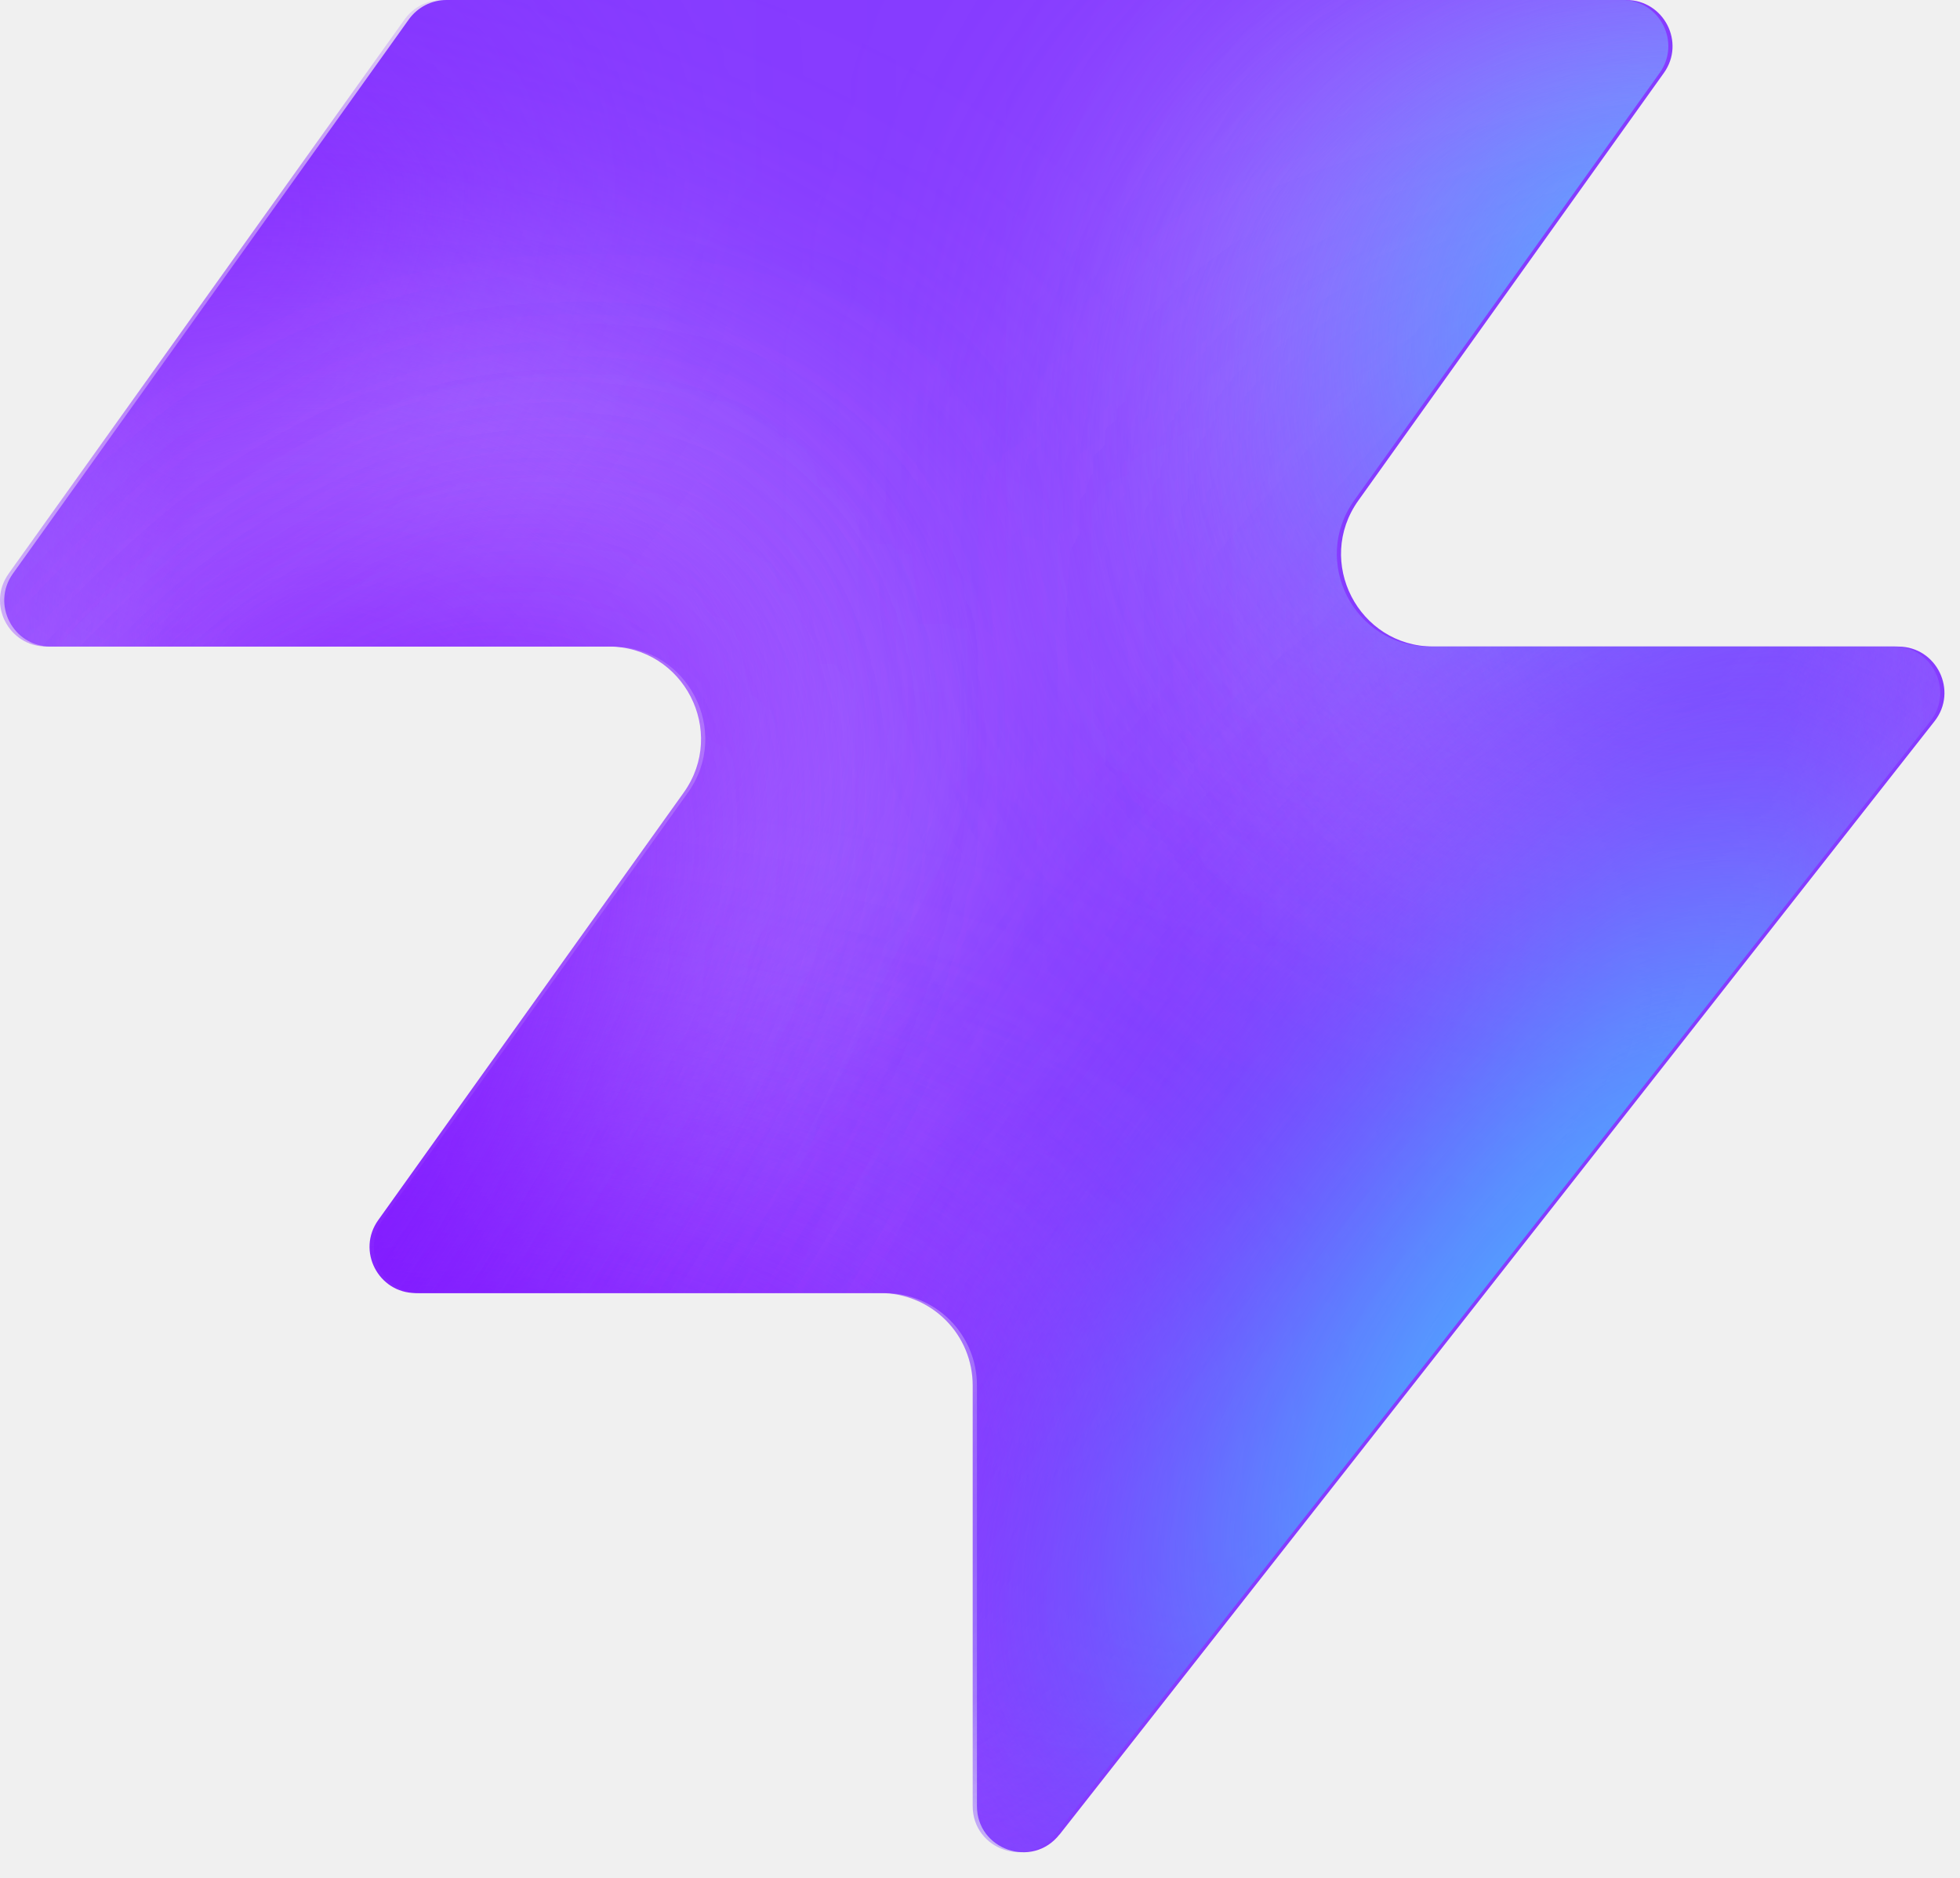
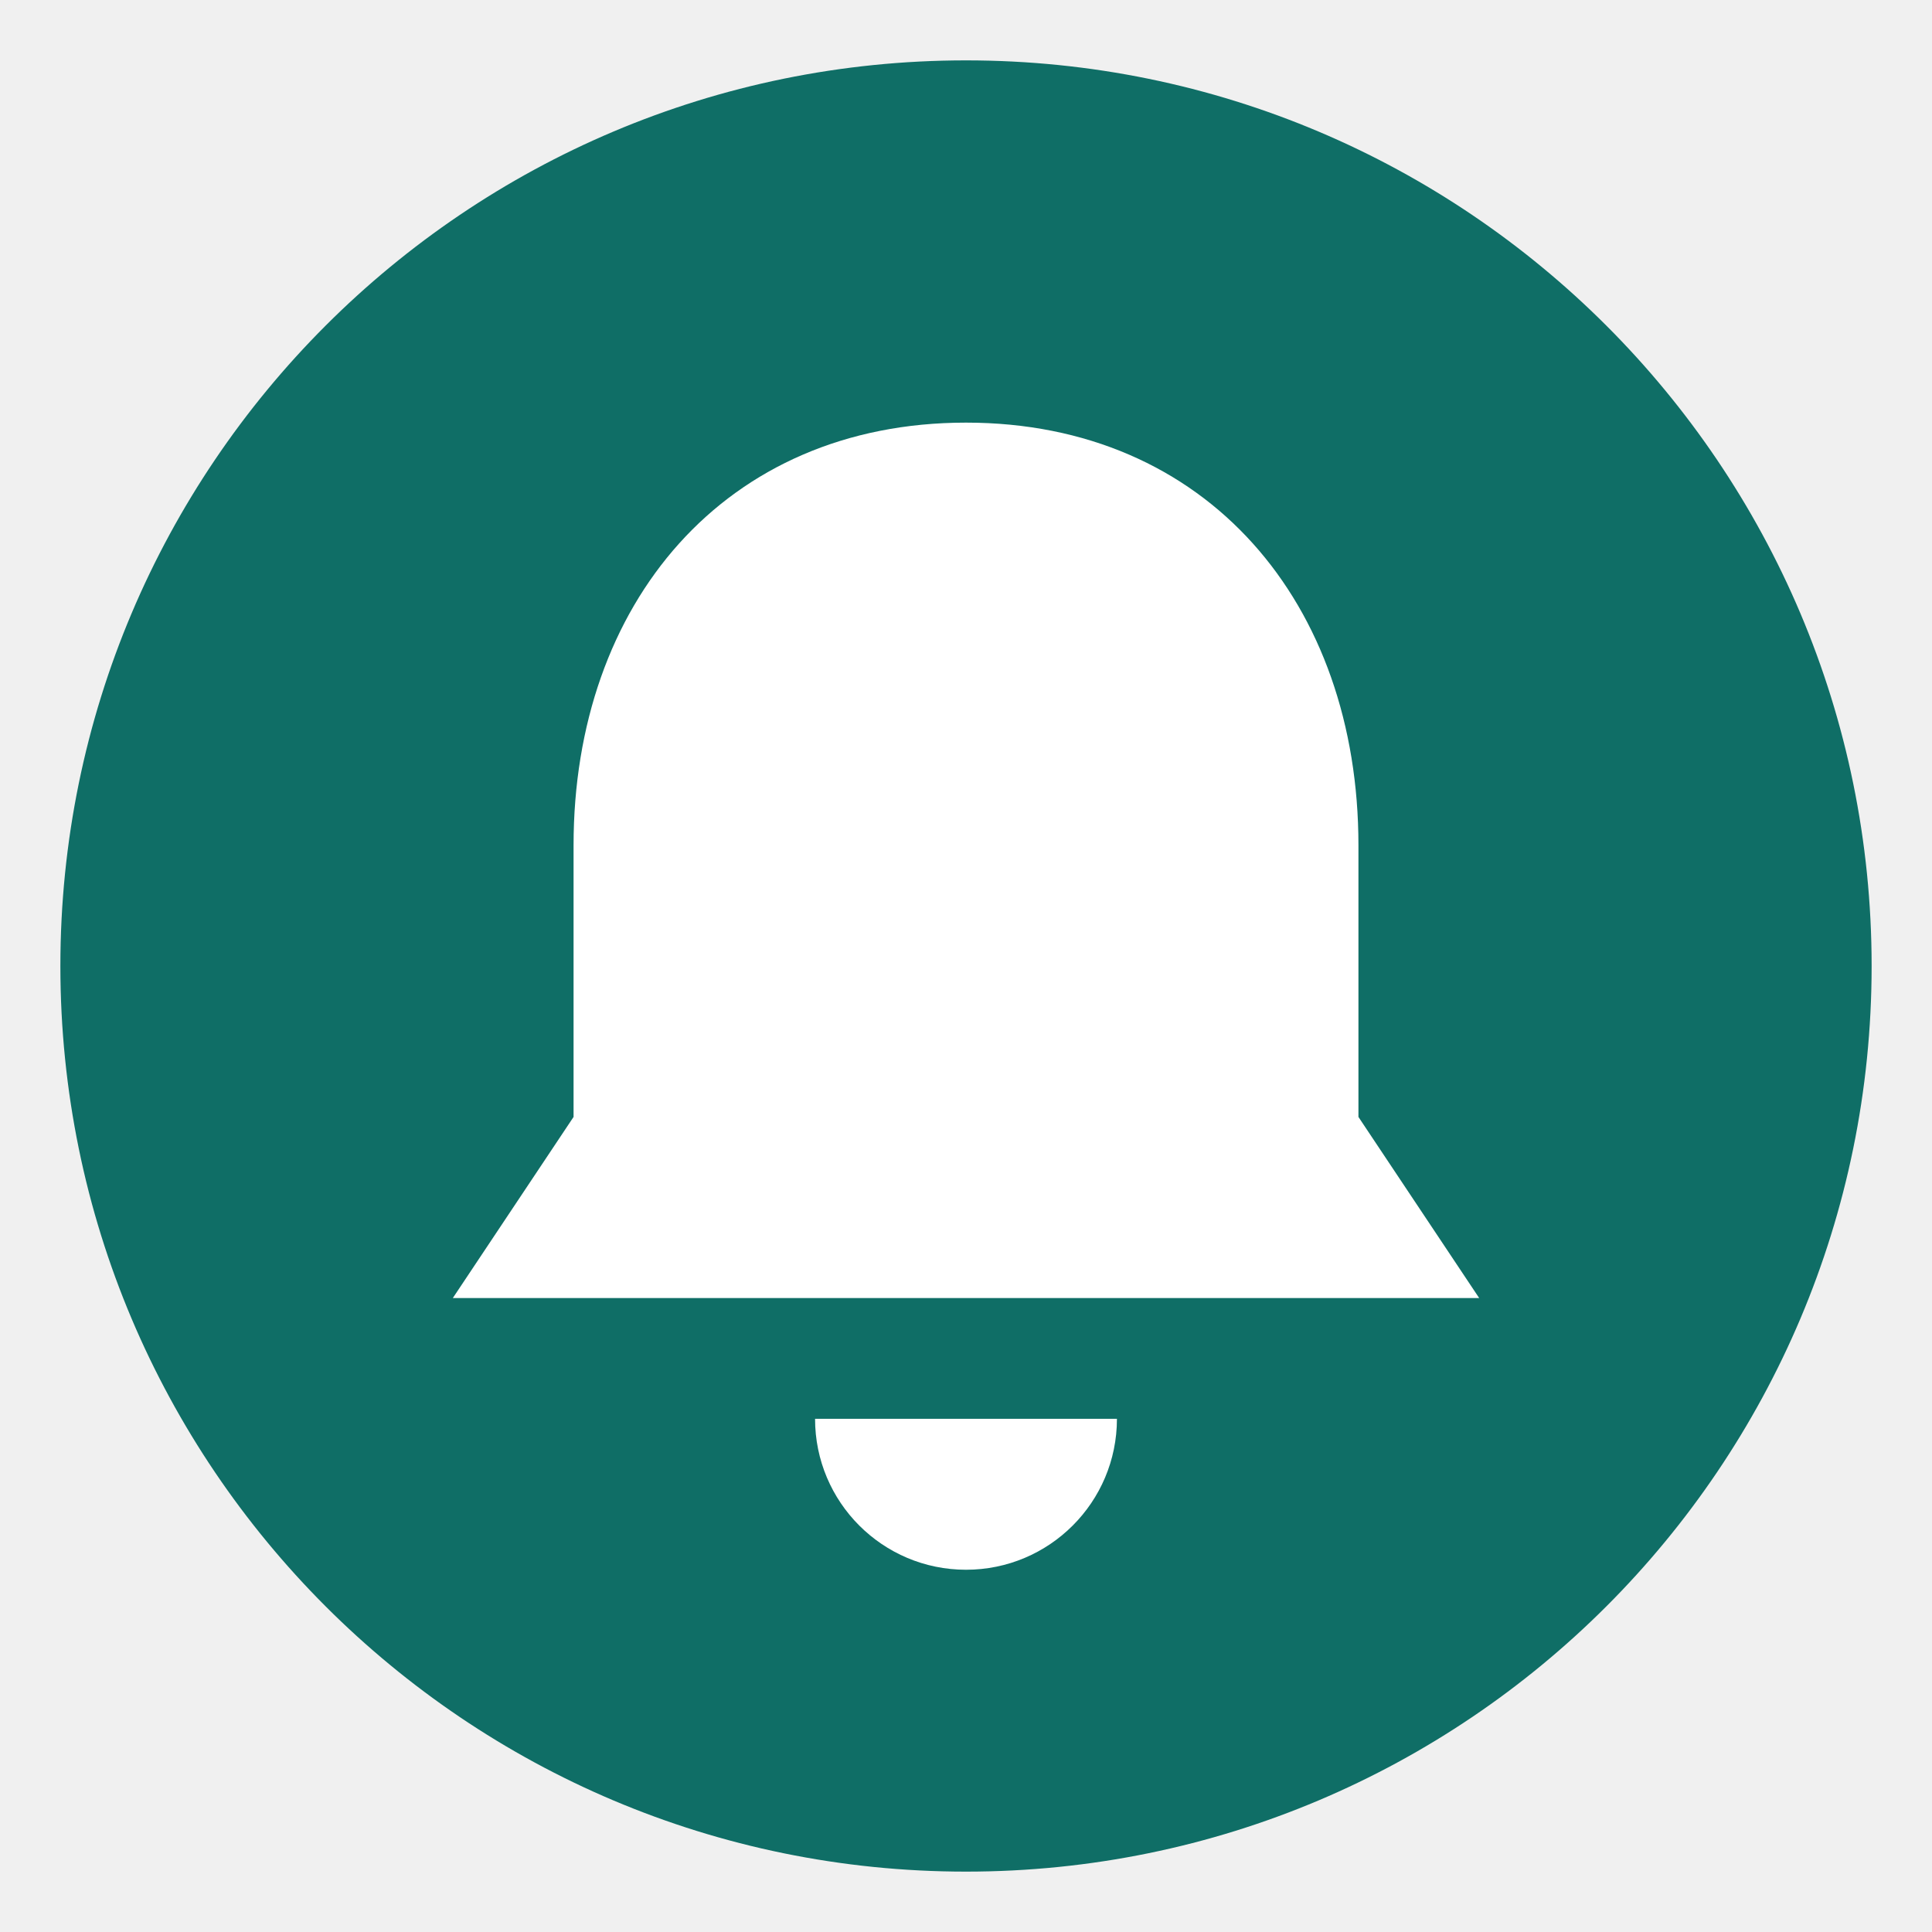
- <svg xmlns="http://www.w3.org/2000/svg" width="48" height="46" fill="none" viewBox="0 0 48 46">
-   <path fill="#863bff" d="M25.946 44.938c-.664.845-2.021.375-2.021-.698V33.937a2.26 2.26 0 0 0-2.262-2.262H10.287c-.92 0-1.456-1.04-.92-1.788l7.48-10.471c1.07-1.497 0-3.578-1.842-3.578H1.237c-.92 0-1.456-1.04-.92-1.788L10.013.474c.214-.297.556-.474.92-.474h28.894c.92 0 1.456 1.04.92 1.788l-7.48 10.471c-1.07 1.498 0 3.579 1.842 3.579h11.377c.943 0 1.473 1.088.89 1.83L25.947 44.94z" style="fill:#863bff;fill:color(display-p3 .525 .23 1);fill-opacity:1" />
-   <mask id="a" width="48" height="46" x="0" y="0" maskUnits="userSpaceOnUse" style="mask-type:alpha">
-     <path fill="#000" d="M25.842 44.938c-.664.844-2.021.375-2.021-.698V33.937a2.26 2.26 0 0 0-2.262-2.262H10.183c-.92 0-1.456-1.04-.92-1.788l7.48-10.471c1.07-1.498 0-3.579-1.842-3.579H1.133c-.92 0-1.456-1.04-.92-1.787L9.91.473c.214-.297.556-.474.92-.474h28.894c.92 0 1.456 1.04.92 1.788l-7.48 10.471c-1.07 1.498 0 3.578 1.842 3.578h11.377c.943 0 1.473 1.088.89 1.832L25.843 44.94z" style="fill:#000;fill-opacity:1" />
-   </mask>
-   <g mask="url(#a)">
-     <g filter="url(#b)">
-       <ellipse cx="5.508" cy="14.704" fill="#ede6ff" rx="5.508" ry="14.704" style="fill:#ede6ff;fill:color(display-p3 .927 .903 1);fill-opacity:1" transform="matrix(.00324 1 1 -.00324 -4.47 31.516)" />
-     </g>
-     <g filter="url(#c)">
-       <ellipse cx="10.399" cy="29.851" fill="#ede6ff" rx="10.399" ry="29.851" style="fill:#ede6ff;fill:color(display-p3 .927 .903 1);fill-opacity:1" transform="matrix(.00324 1 1 -.00324 -39.328 7.883)" />
-     </g>
-     <g filter="url(#d)">
-       <ellipse cx="5.508" cy="30.487" fill="#7e14ff" rx="5.508" ry="30.487" style="fill:#7e14ff;fill:color(display-p3 .492 .077 1);fill-opacity:1" transform="rotate(89.814 -25.913 -14.639)scale(1 -1)" />
-     </g>
-     <g filter="url(#e)">
-       <ellipse cx="5.508" cy="30.599" fill="#7e14ff" rx="5.508" ry="30.599" style="fill:#7e14ff;fill:color(display-p3 .492 .077 1);fill-opacity:1" transform="rotate(89.814 -32.644 -3.334)scale(1 -1)" />
-     </g>
-     <g filter="url(#f)">
-       <ellipse cx="5.508" cy="30.599" fill="#7e14ff" rx="5.508" ry="30.599" style="fill:#7e14ff;fill:color(display-p3 .492 .077 1);fill-opacity:1" transform="matrix(.00324 1 1 -.00324 -34.34 30.47)" />
-     </g>
-     <g filter="url(#g)">
-       <ellipse cx="14.072" cy="22.078" fill="#ede6ff" rx="14.072" ry="22.078" style="fill:#ede6ff;fill:color(display-p3 .927 .903 1);fill-opacity:1" transform="rotate(93.35 24.506 48.493)scale(-1 1)" />
-     </g>
-     <g filter="url(#h)">
-       <ellipse cx="3.47" cy="21.501" fill="#7e14ff" rx="3.47" ry="21.501" style="fill:#7e14ff;fill:color(display-p3 .492 .077 1);fill-opacity:1" transform="rotate(89.009 28.708 47.59)scale(-1 1)" />
-     </g>
-     <g filter="url(#i)">
-       <ellipse cx="3.47" cy="21.501" fill="#7e14ff" rx="3.47" ry="21.501" style="fill:#7e14ff;fill:color(display-p3 .492 .077 1);fill-opacity:1" transform="rotate(89.009 28.708 47.59)scale(-1 1)" />
-     </g>
-     <g filter="url(#j)">
-       <ellipse cx=".387" cy="8.972" fill="#7e14ff" rx="4.407" ry="29.108" style="fill:#7e14ff;fill:color(display-p3 .492 .077 1);fill-opacity:1" transform="rotate(39.51 .387 8.972)" />
-     </g>
-     <g filter="url(#k)">
-       <ellipse cx="47.523" cy="-6.092" fill="#7e14ff" rx="4.407" ry="29.108" style="fill:#7e14ff;fill:color(display-p3 .492 .077 1);fill-opacity:1" transform="rotate(37.892 47.523 -6.092)" />
-     </g>
-     <g filter="url(#l)">
-       <ellipse cx="41.412" cy="6.333" fill="#47bfff" rx="5.971" ry="9.665" style="fill:#47bfff;fill:color(display-p3 .28 .748 1);fill-opacity:1" transform="rotate(37.892 41.412 6.333)" />
-     </g>
-     <g filter="url(#m)">
-       <ellipse cx="-1.879" cy="38.332" fill="#7e14ff" rx="4.407" ry="29.108" style="fill:#7e14ff;fill:color(display-p3 .492 .077 1);fill-opacity:1" transform="rotate(37.892 -1.88 38.332)" />
-     </g>
-     <g filter="url(#n)">
-       <ellipse cx="-1.879" cy="38.332" fill="#7e14ff" rx="4.407" ry="29.108" style="fill:#7e14ff;fill:color(display-p3 .492 .077 1);fill-opacity:1" transform="rotate(37.892 -1.88 38.332)" />
-     </g>
-     <g filter="url(#o)">
-       <ellipse cx="35.651" cy="29.907" fill="#7e14ff" rx="4.407" ry="29.108" style="fill:#7e14ff;fill:color(display-p3 .492 .077 1);fill-opacity:1" transform="rotate(37.892 35.651 29.907)" />
-     </g>
-     <g filter="url(#p)">
-       <ellipse cx="38.418" cy="32.4" fill="#47bfff" rx="5.971" ry="15.297" style="fill:#47bfff;fill:color(display-p3 .28 .748 1);fill-opacity:1" transform="rotate(37.892 38.418 32.4)" />
-     </g>
-   </g>
-   <defs>
-     <filter id="b" width="60.045" height="41.654" x="-19.77" y="16.149" color-interpolation-filters="sRGB" filterUnits="userSpaceOnUse">
-       <feFlood flood-opacity="0" result="BackgroundImageFix" />
-       <feBlend in="SourceGraphic" in2="BackgroundImageFix" result="shape" />
-       <feGaussianBlur result="effect1_foregroundBlur_2002_17158" stdDeviation="7.659" />
-     </filter>
-     <filter id="c" width="90.34" height="51.437" x="-54.613" y="-7.533" color-interpolation-filters="sRGB" filterUnits="userSpaceOnUse">
-       <feFlood flood-opacity="0" result="BackgroundImageFix" />
-       <feBlend in="SourceGraphic" in2="BackgroundImageFix" result="shape" />
-       <feGaussianBlur result="effect1_foregroundBlur_2002_17158" stdDeviation="7.659" />
-     </filter>
-     <filter id="d" width="79.355" height="29.4" x="-49.64" y="2.03" color-interpolation-filters="sRGB" filterUnits="userSpaceOnUse">
-       <feFlood flood-opacity="0" result="BackgroundImageFix" />
-       <feBlend in="SourceGraphic" in2="BackgroundImageFix" result="shape" />
-       <feGaussianBlur result="effect1_foregroundBlur_2002_17158" stdDeviation="4.596" />
-     </filter>
-     <filter id="e" width="79.579" height="29.4" x="-45.045" y="20.029" color-interpolation-filters="sRGB" filterUnits="userSpaceOnUse">
-       <feFlood flood-opacity="0" result="BackgroundImageFix" />
-       <feBlend in="SourceGraphic" in2="BackgroundImageFix" result="shape" />
-       <feGaussianBlur result="effect1_foregroundBlur_2002_17158" stdDeviation="4.596" />
-     </filter>
-     <filter id="f" width="79.579" height="29.4" x="-43.513" y="21.178" color-interpolation-filters="sRGB" filterUnits="userSpaceOnUse">
-       <feFlood flood-opacity="0" result="BackgroundImageFix" />
-       <feBlend in="SourceGraphic" in2="BackgroundImageFix" result="shape" />
-       <feGaussianBlur result="effect1_foregroundBlur_2002_17158" stdDeviation="4.596" />
-     </filter>
-     <filter id="g" width="74.749" height="58.852" x="15.756" y="-17.901" color-interpolation-filters="sRGB" filterUnits="userSpaceOnUse">
-       <feFlood flood-opacity="0" result="BackgroundImageFix" />
-       <feBlend in="SourceGraphic" in2="BackgroundImageFix" result="shape" />
-       <feGaussianBlur result="effect1_foregroundBlur_2002_17158" stdDeviation="7.659" />
-     </filter>
-     <filter id="h" width="61.377" height="25.362" x="23.548" y="2.284" color-interpolation-filters="sRGB" filterUnits="userSpaceOnUse">
-       <feFlood flood-opacity="0" result="BackgroundImageFix" />
-       <feBlend in="SourceGraphic" in2="BackgroundImageFix" result="shape" />
-       <feGaussianBlur result="effect1_foregroundBlur_2002_17158" stdDeviation="4.596" />
-     </filter>
-     <filter id="i" width="61.377" height="25.362" x="23.548" y="2.284" color-interpolation-filters="sRGB" filterUnits="userSpaceOnUse">
-       <feFlood flood-opacity="0" result="BackgroundImageFix" />
-       <feBlend in="SourceGraphic" in2="BackgroundImageFix" result="shape" />
-       <feGaussianBlur result="effect1_foregroundBlur_2002_17158" stdDeviation="4.596" />
-     </filter>
-     <filter id="j" width="56.045" height="63.649" x="-27.636" y="-22.853" color-interpolation-filters="sRGB" filterUnits="userSpaceOnUse">
-       <feFlood flood-opacity="0" result="BackgroundImageFix" />
-       <feBlend in="SourceGraphic" in2="BackgroundImageFix" result="shape" />
-       <feGaussianBlur result="effect1_foregroundBlur_2002_17158" stdDeviation="4.596" />
-     </filter>
-     <filter id="k" width="54.814" height="64.646" x="20.116" y="-38.415" color-interpolation-filters="sRGB" filterUnits="userSpaceOnUse">
-       <feFlood flood-opacity="0" result="BackgroundImageFix" />
-       <feBlend in="SourceGraphic" in2="BackgroundImageFix" result="shape" />
-       <feGaussianBlur result="effect1_foregroundBlur_2002_17158" stdDeviation="4.596" />
-     </filter>
-     <filter id="l" width="33.541" height="35.313" x="24.641" y="-11.323" color-interpolation-filters="sRGB" filterUnits="userSpaceOnUse">
-       <feFlood flood-opacity="0" result="BackgroundImageFix" />
-       <feBlend in="SourceGraphic" in2="BackgroundImageFix" result="shape" />
-       <feGaussianBlur result="effect1_foregroundBlur_2002_17158" stdDeviation="4.596" />
-     </filter>
-     <filter id="m" width="54.814" height="64.646" x="-29.286" y="6.009" color-interpolation-filters="sRGB" filterUnits="userSpaceOnUse">
-       <feFlood flood-opacity="0" result="BackgroundImageFix" />
-       <feBlend in="SourceGraphic" in2="BackgroundImageFix" result="shape" />
-       <feGaussianBlur result="effect1_foregroundBlur_2002_17158" stdDeviation="4.596" />
-     </filter>
-     <filter id="n" width="54.814" height="64.646" x="-29.286" y="6.009" color-interpolation-filters="sRGB" filterUnits="userSpaceOnUse">
-       <feFlood flood-opacity="0" result="BackgroundImageFix" />
-       <feBlend in="SourceGraphic" in2="BackgroundImageFix" result="shape" />
-       <feGaussianBlur result="effect1_foregroundBlur_2002_17158" stdDeviation="4.596" />
-     </filter>
-     <filter id="o" width="54.814" height="64.646" x="8.244" y="-2.416" color-interpolation-filters="sRGB" filterUnits="userSpaceOnUse">
-       <feFlood flood-opacity="0" result="BackgroundImageFix" />
-       <feBlend in="SourceGraphic" in2="BackgroundImageFix" result="shape" />
-       <feGaussianBlur result="effect1_foregroundBlur_2002_17158" stdDeviation="4.596" />
-     </filter>
-     <filter id="p" width="39.409" height="43.623" x="18.713" y="10.588" color-interpolation-filters="sRGB" filterUnits="userSpaceOnUse">
-       <feFlood flood-opacity="0" result="BackgroundImageFix" />
-       <feBlend in="SourceGraphic" in2="BackgroundImageFix" result="shape" />
-       <feGaussianBlur result="effect1_foregroundBlur_2002_17158" stdDeviation="4.596" />
-     </filter>
-   </defs>
+ <svg xmlns="http://www.w3.org/2000/svg" viewBox="0 0 64 64">
+   <circle cx="32" cy="32" r="30" fill="#0F6E66" />
+   <path d="M32 14c-8 0-13 6-13 14v9l-4 6h34l-4-6v-9c0-8-5-14-13-14zm-5 33a5 5 0 0 0 10 0z" fill="#fff" />
</svg>
